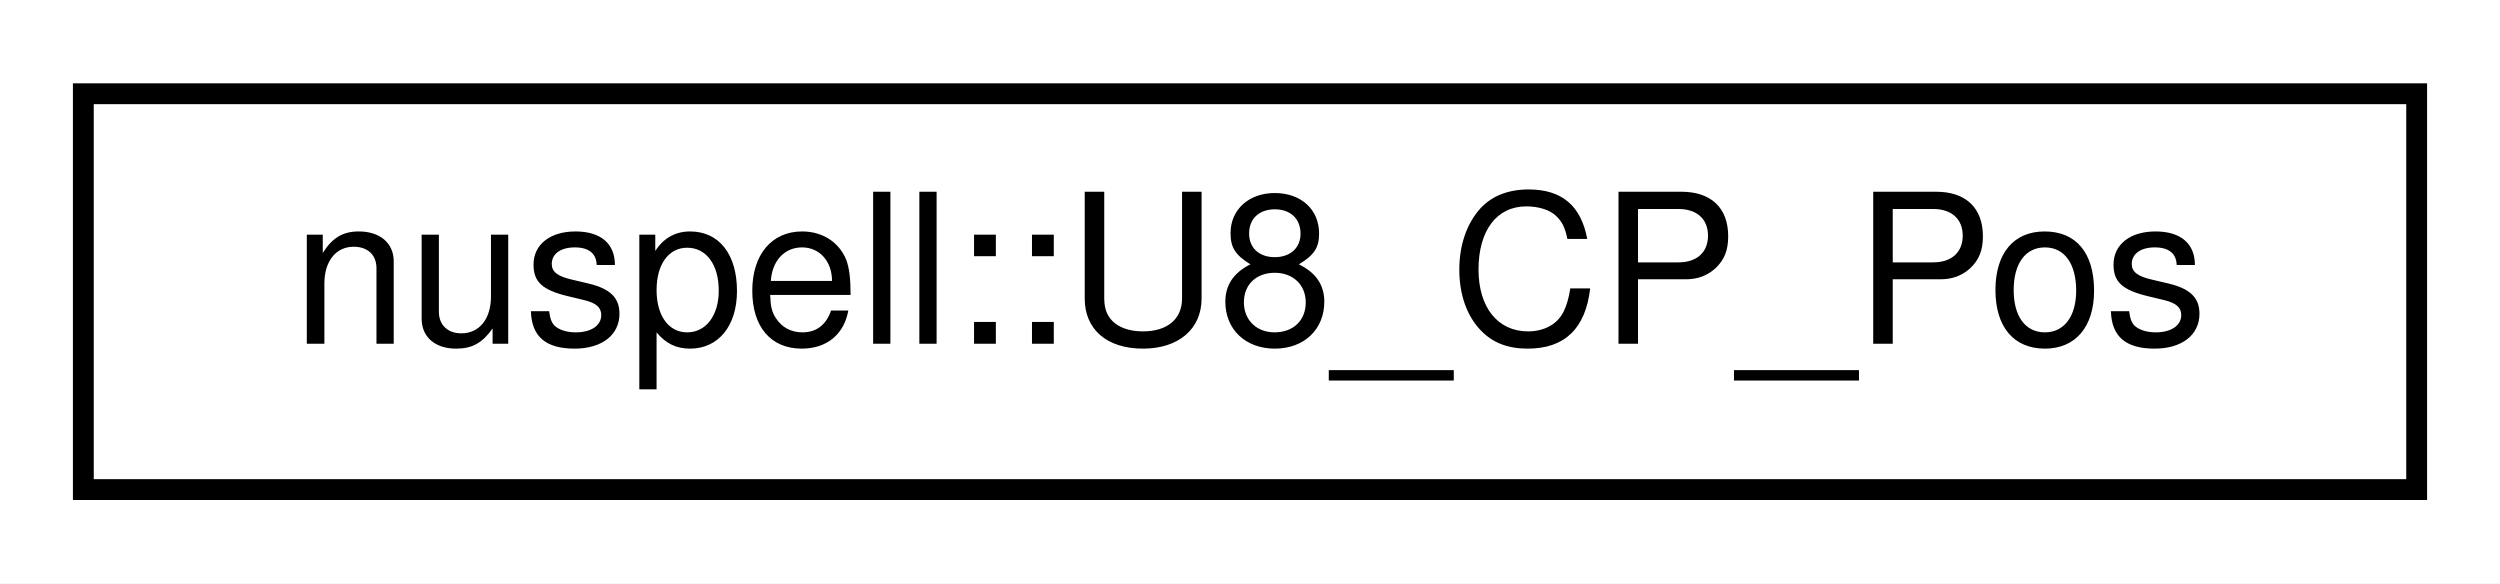
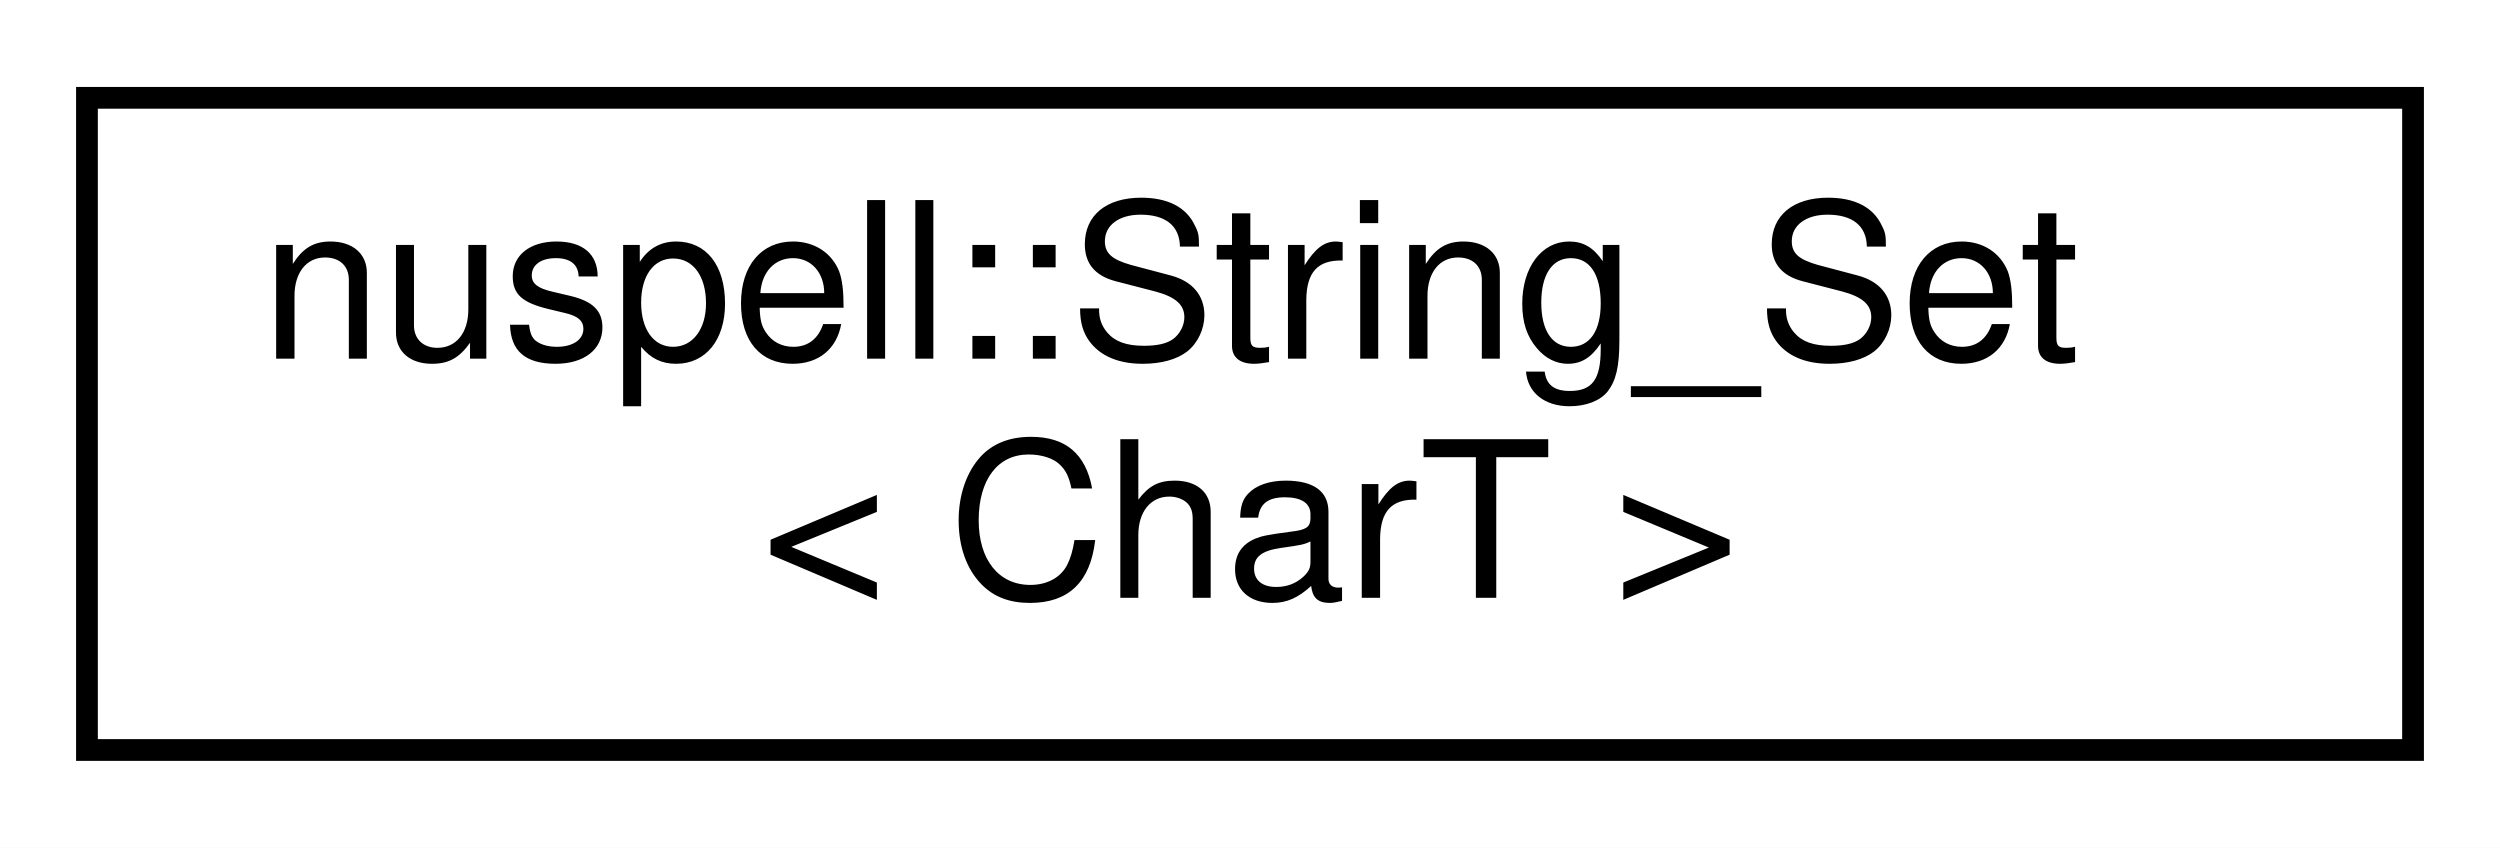
- <svg xmlns="http://www.w3.org/2000/svg" xmlns:xlink="http://www.w3.org/1999/xlink" width="120pt" height="28pt" viewBox="0.00 0.00 120.00 28.00">
-   <g id="graph0" class="graph" transform="scale(1 1) rotate(0) translate(4 24)">
-     <polygon fill="white" stroke="transparent" points="-4,4 -4,-24 116,-24 116,4 -4,4" />
+ <svg xmlns="http://www.w3.org/2000/svg" xmlns:xlink="http://www.w3.org/1999/xlink" width="115pt" height="39pt" viewBox="0.00 0.00 115.00 39.00">
+   <g id="graph0" class="graph" transform="scale(1 1) rotate(0) translate(4 35)">
+     <polygon fill="white" stroke="transparent" points="-4,4 -4,-35 111,-35 111,4 -4,4" />
    <g id="node1" class="node">
      <g id="a_node1">
-         <a xlink:href="structnuspell_1_1v5_1_1_u8___c_p___pos.html" target="_top" xlink:title=" ">
-           <polygon fill="white" stroke="black" points="0,-0.5 0,-19.5 112,-19.5 112,-0.5 0,-0.5" />
-           <text text-anchor="middle" x="56" y="-7.5" font-family="Helvetica,sans-Serif" font-size="10.00">nuspell::U8_CP_Pos</text>
+         <a xlink:href="classnuspell_1_1_string___set.html" target="_top" xlink:title=" ">
+           <polygon fill="white" stroke="black" points="0,-0.5 0,-30.5 107,-30.5 107,-0.5 0,-0.5" />
+           <text text-anchor="start" x="8" y="-18.5" font-family="Helvetica,sans-Serif" font-size="10.00">nuspell::String_Set</text>
+           <text text-anchor="middle" x="53.5" y="-7.5" font-family="Helvetica,sans-Serif" font-size="10.00">&lt; CharT &gt;</text>
        </a>
      </g>
    </g>
  </g>
</svg>
